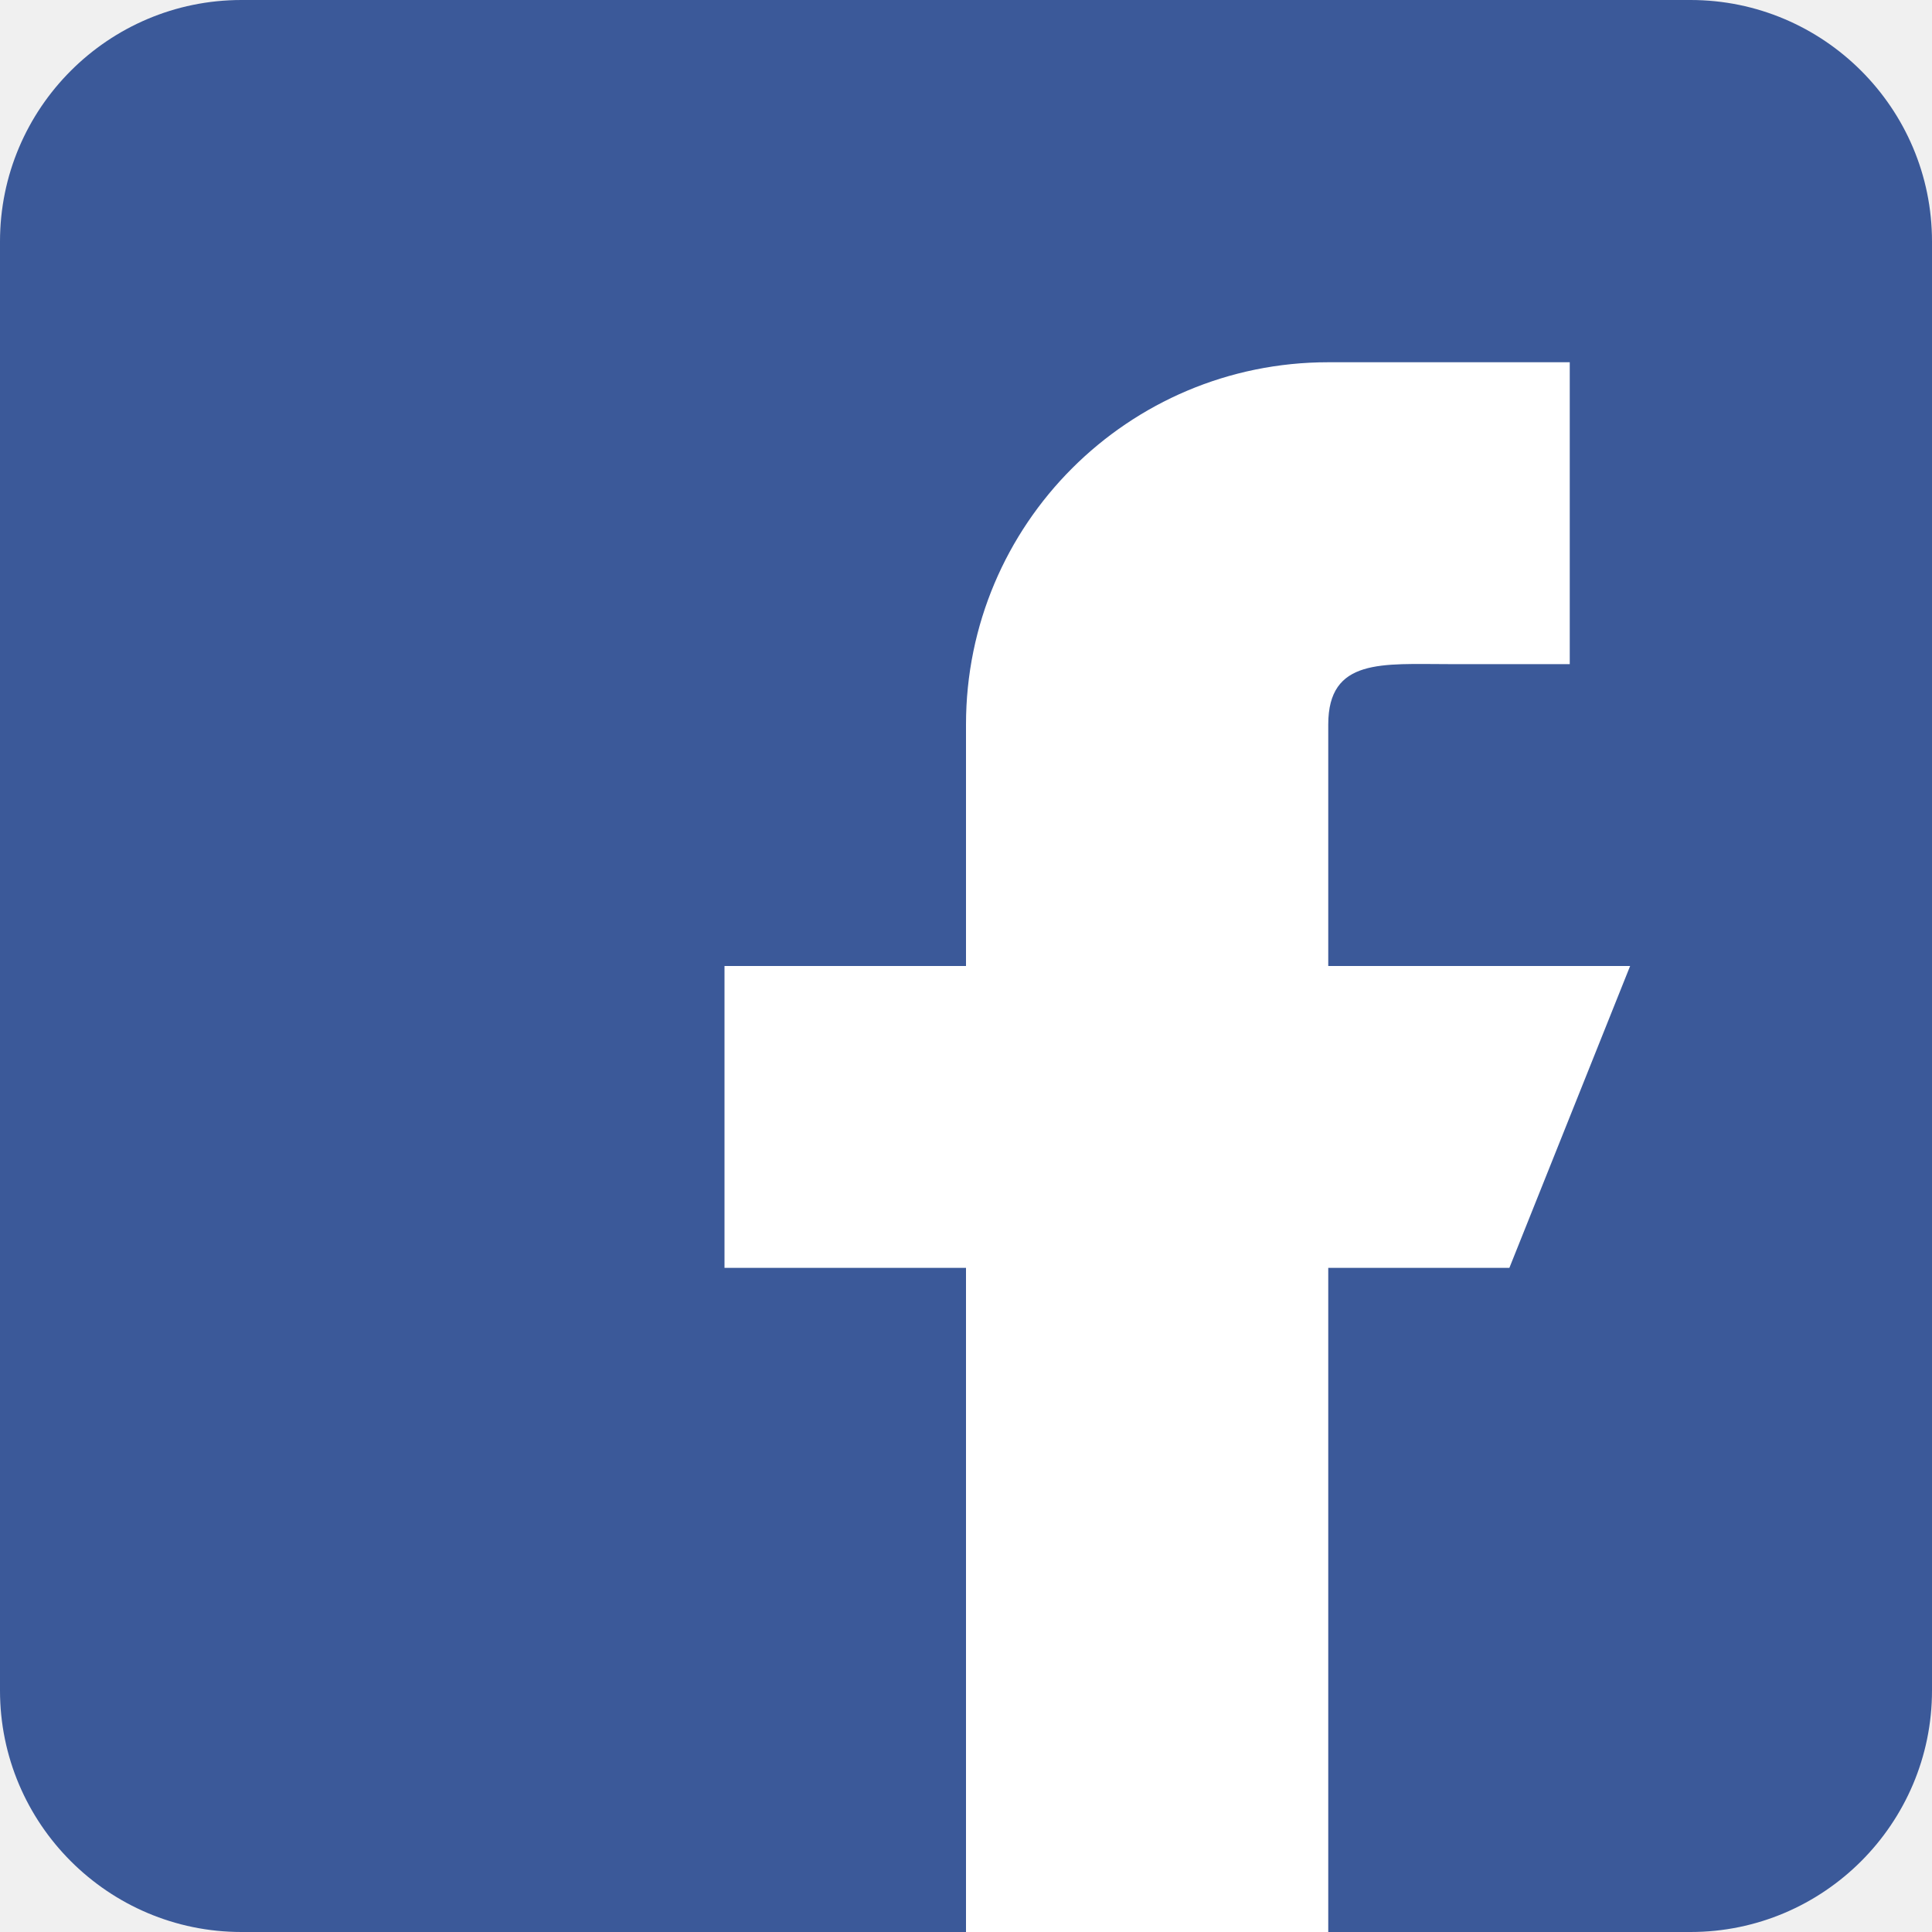
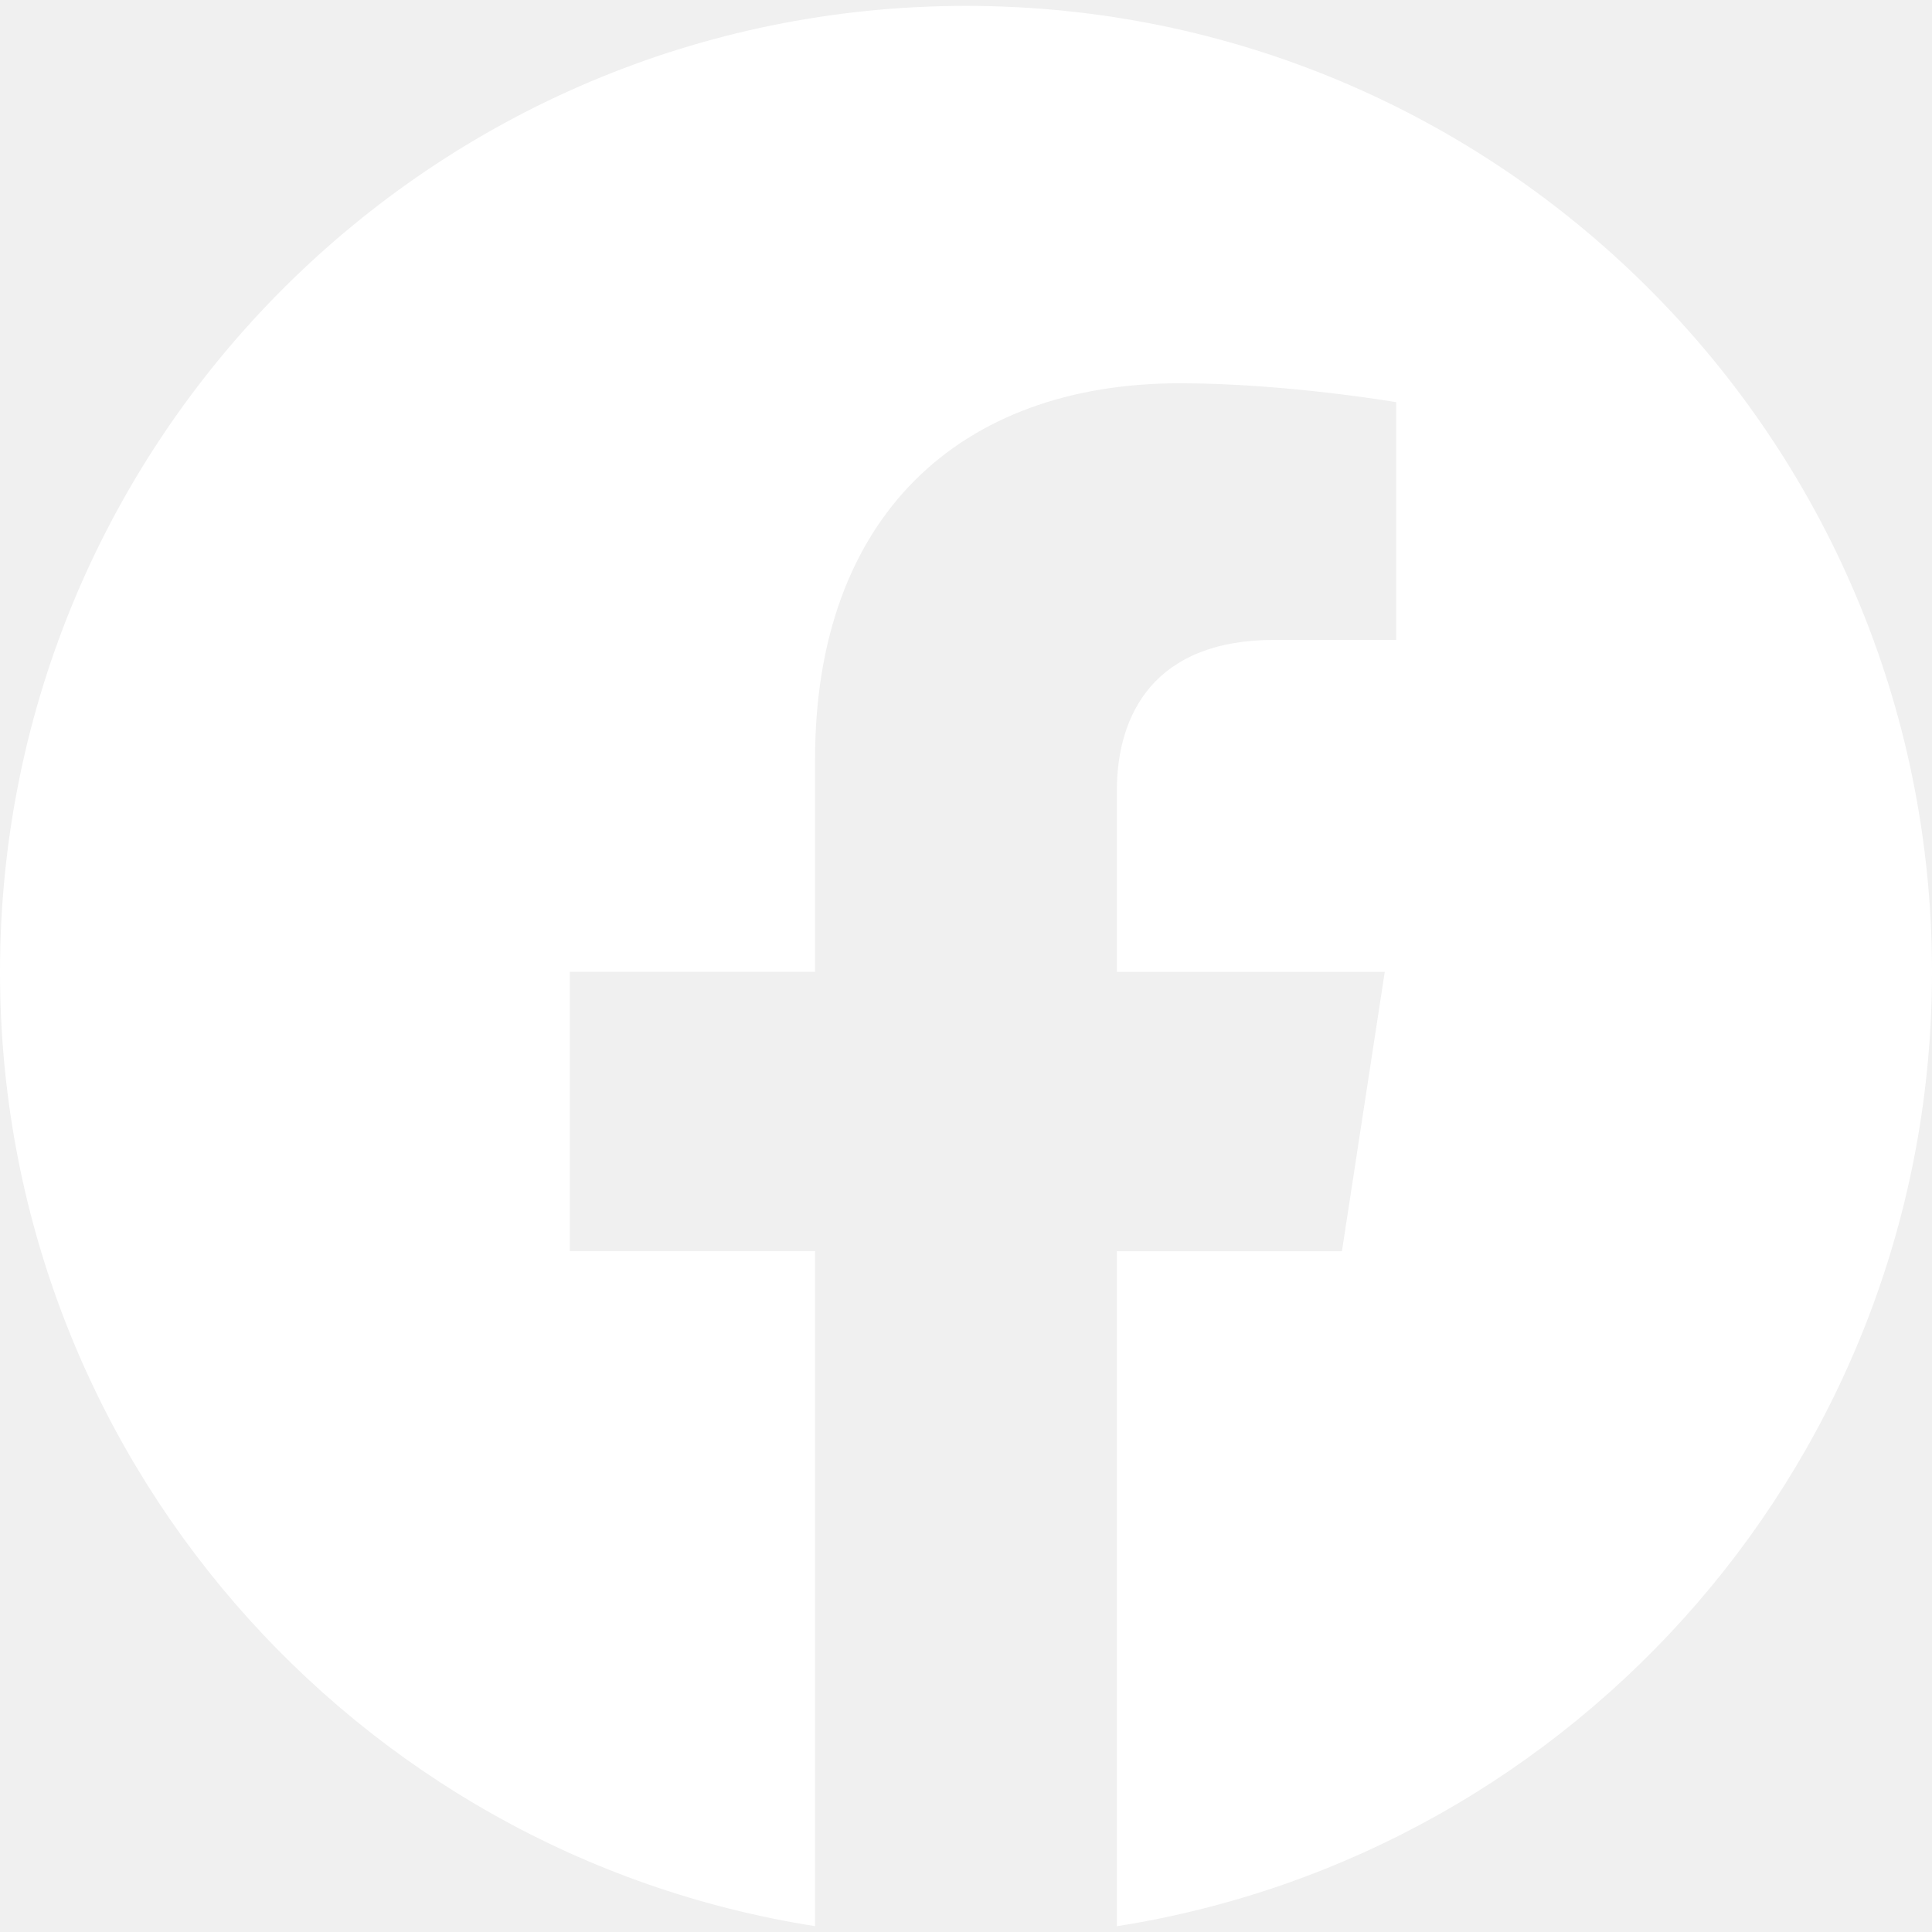
- <svg xmlns="http://www.w3.org/2000/svg" enable-background="new 0 0 24 24" height="512" viewBox="0 0 24 24" width="512">
-   <path d="m21 0h-18c-1.655 0-3 1.345-3 3v18c0 1.654 1.345 3 3 3h18c1.654 0 3-1.346 3-3v-18c0-1.655-1.346-3-3-3z" fill="#3b5999" />
-   <path d="m16.5 12v-3c0-.828.672-.75 1.5-.75h1.5v-3.75h-3c-2.486 0-4.5 2.014-4.5 4.5v3h-3v3.75h3v8.25h4.5v-8.25h2.25l1.5-3.75z" fill="#fff" />
+ <svg xmlns="http://www.w3.org/2000/svg" role="img" fill="#fff" viewBox="0 0 24 24">
+   <path d="M24 12.073c0-6.627-5.373-12-12-12s-12 5.373-12 12c0 5.99 4.388 10.954 10.125 11.854v-8.385H7.078v-3.47h3.047V9.43c0-3.007 1.792-4.669 4.533-4.669 1.312 0 2.686.235 2.686.235v2.953H15.83c-1.491 0-1.956.925-1.956 1.874v2.25h3.328l-.532 3.47h-2.796v8.385C19.612 23.027 24 18.062 24 12.073z" />
</svg>
